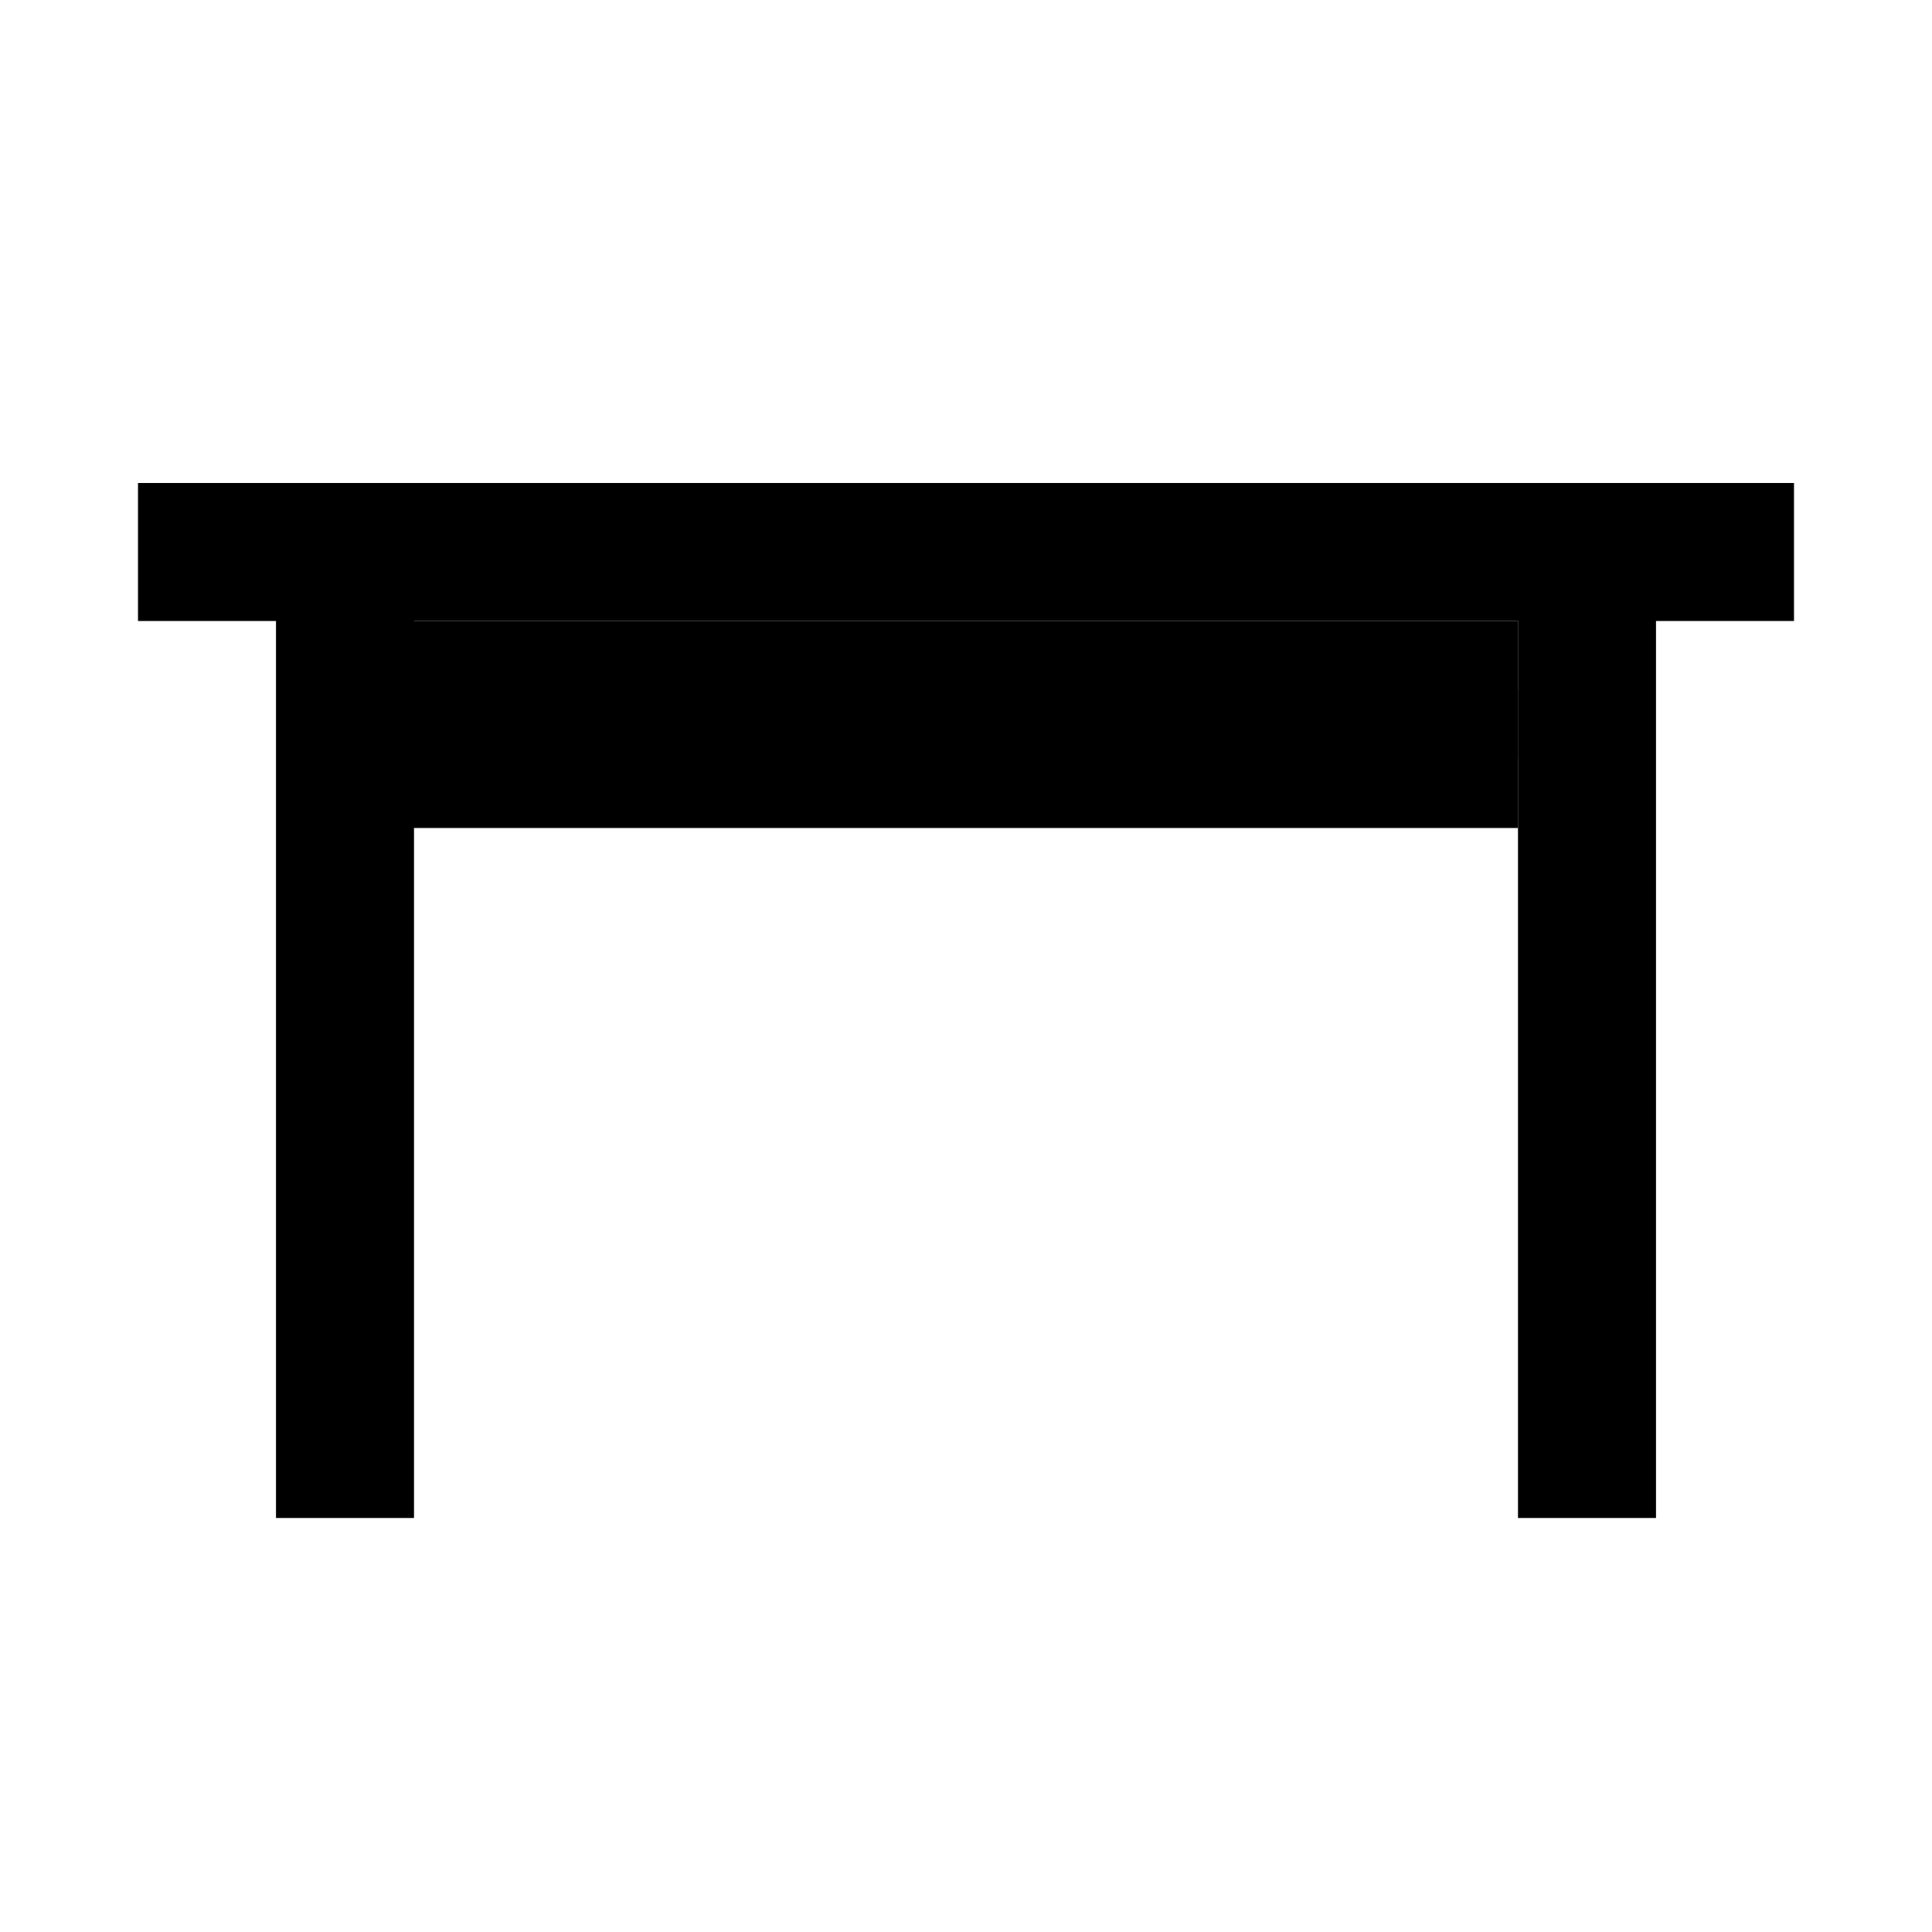
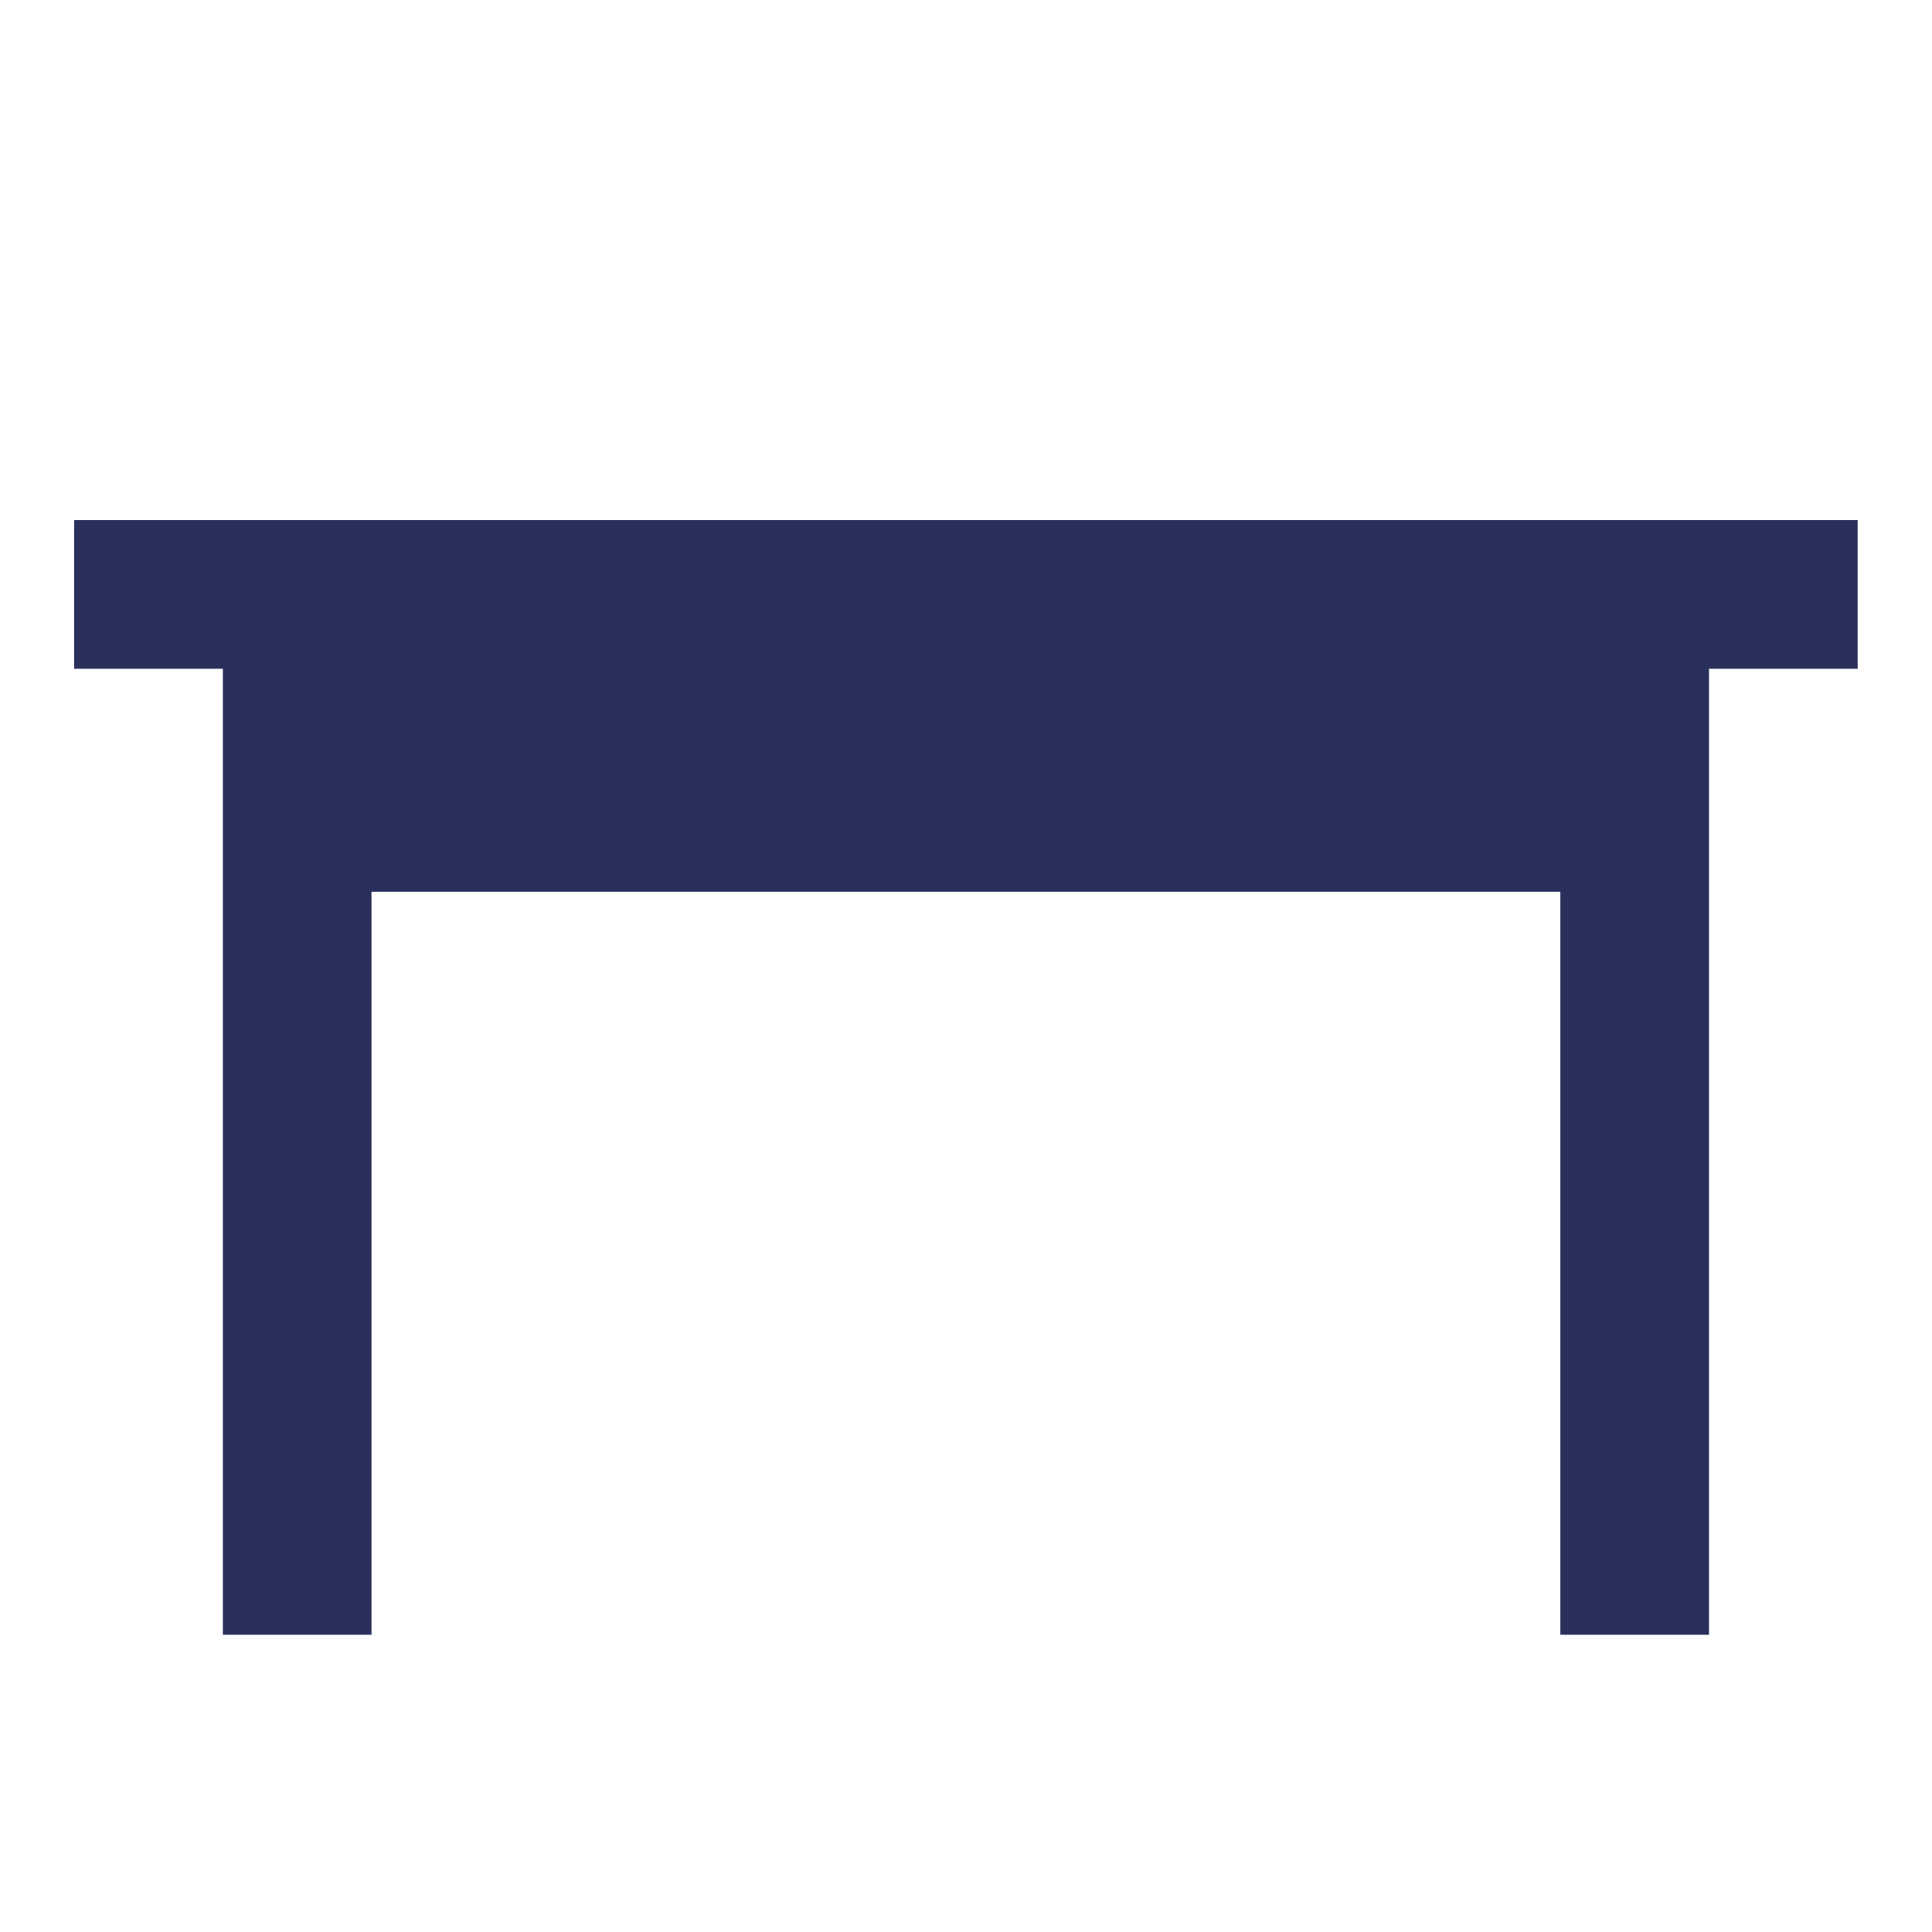
- <svg xmlns="http://www.w3.org/2000/svg" width="28" height="28" viewBox="0 0 28 28" fill="none">
-   <path d="M2 8L26 8" stroke="currentColor" stroke-width="2" />
-   <path d="M5 22V8" stroke="currentColor" stroke-width="2" />
-   <path d="M23 22V8" stroke="currentColor" stroke-width="2" />
-   <rect x="5" y="10" width="17" height="2" fill="currentColor" />
-   <rect x="5" y="9" width="17" height="2" fill="currentColor" />
+ <svg xmlns="http://www.w3.org/2000/svg" id="Layer_1" data-name="Layer 1" viewBox="0 0 26 26">
+   <defs>
+     <style>.cls-1{fill:#292f5b;}</style>
+   </defs>
+   <polygon class="cls-1" points="24.999 7 0.999 7 0.999 9 2.999 9 2.999 22 4.999 22 4.999 12 20.999 12 20.999 22 22.999 22 22.999 9 24.999 9 24.999 7" />
</svg>
